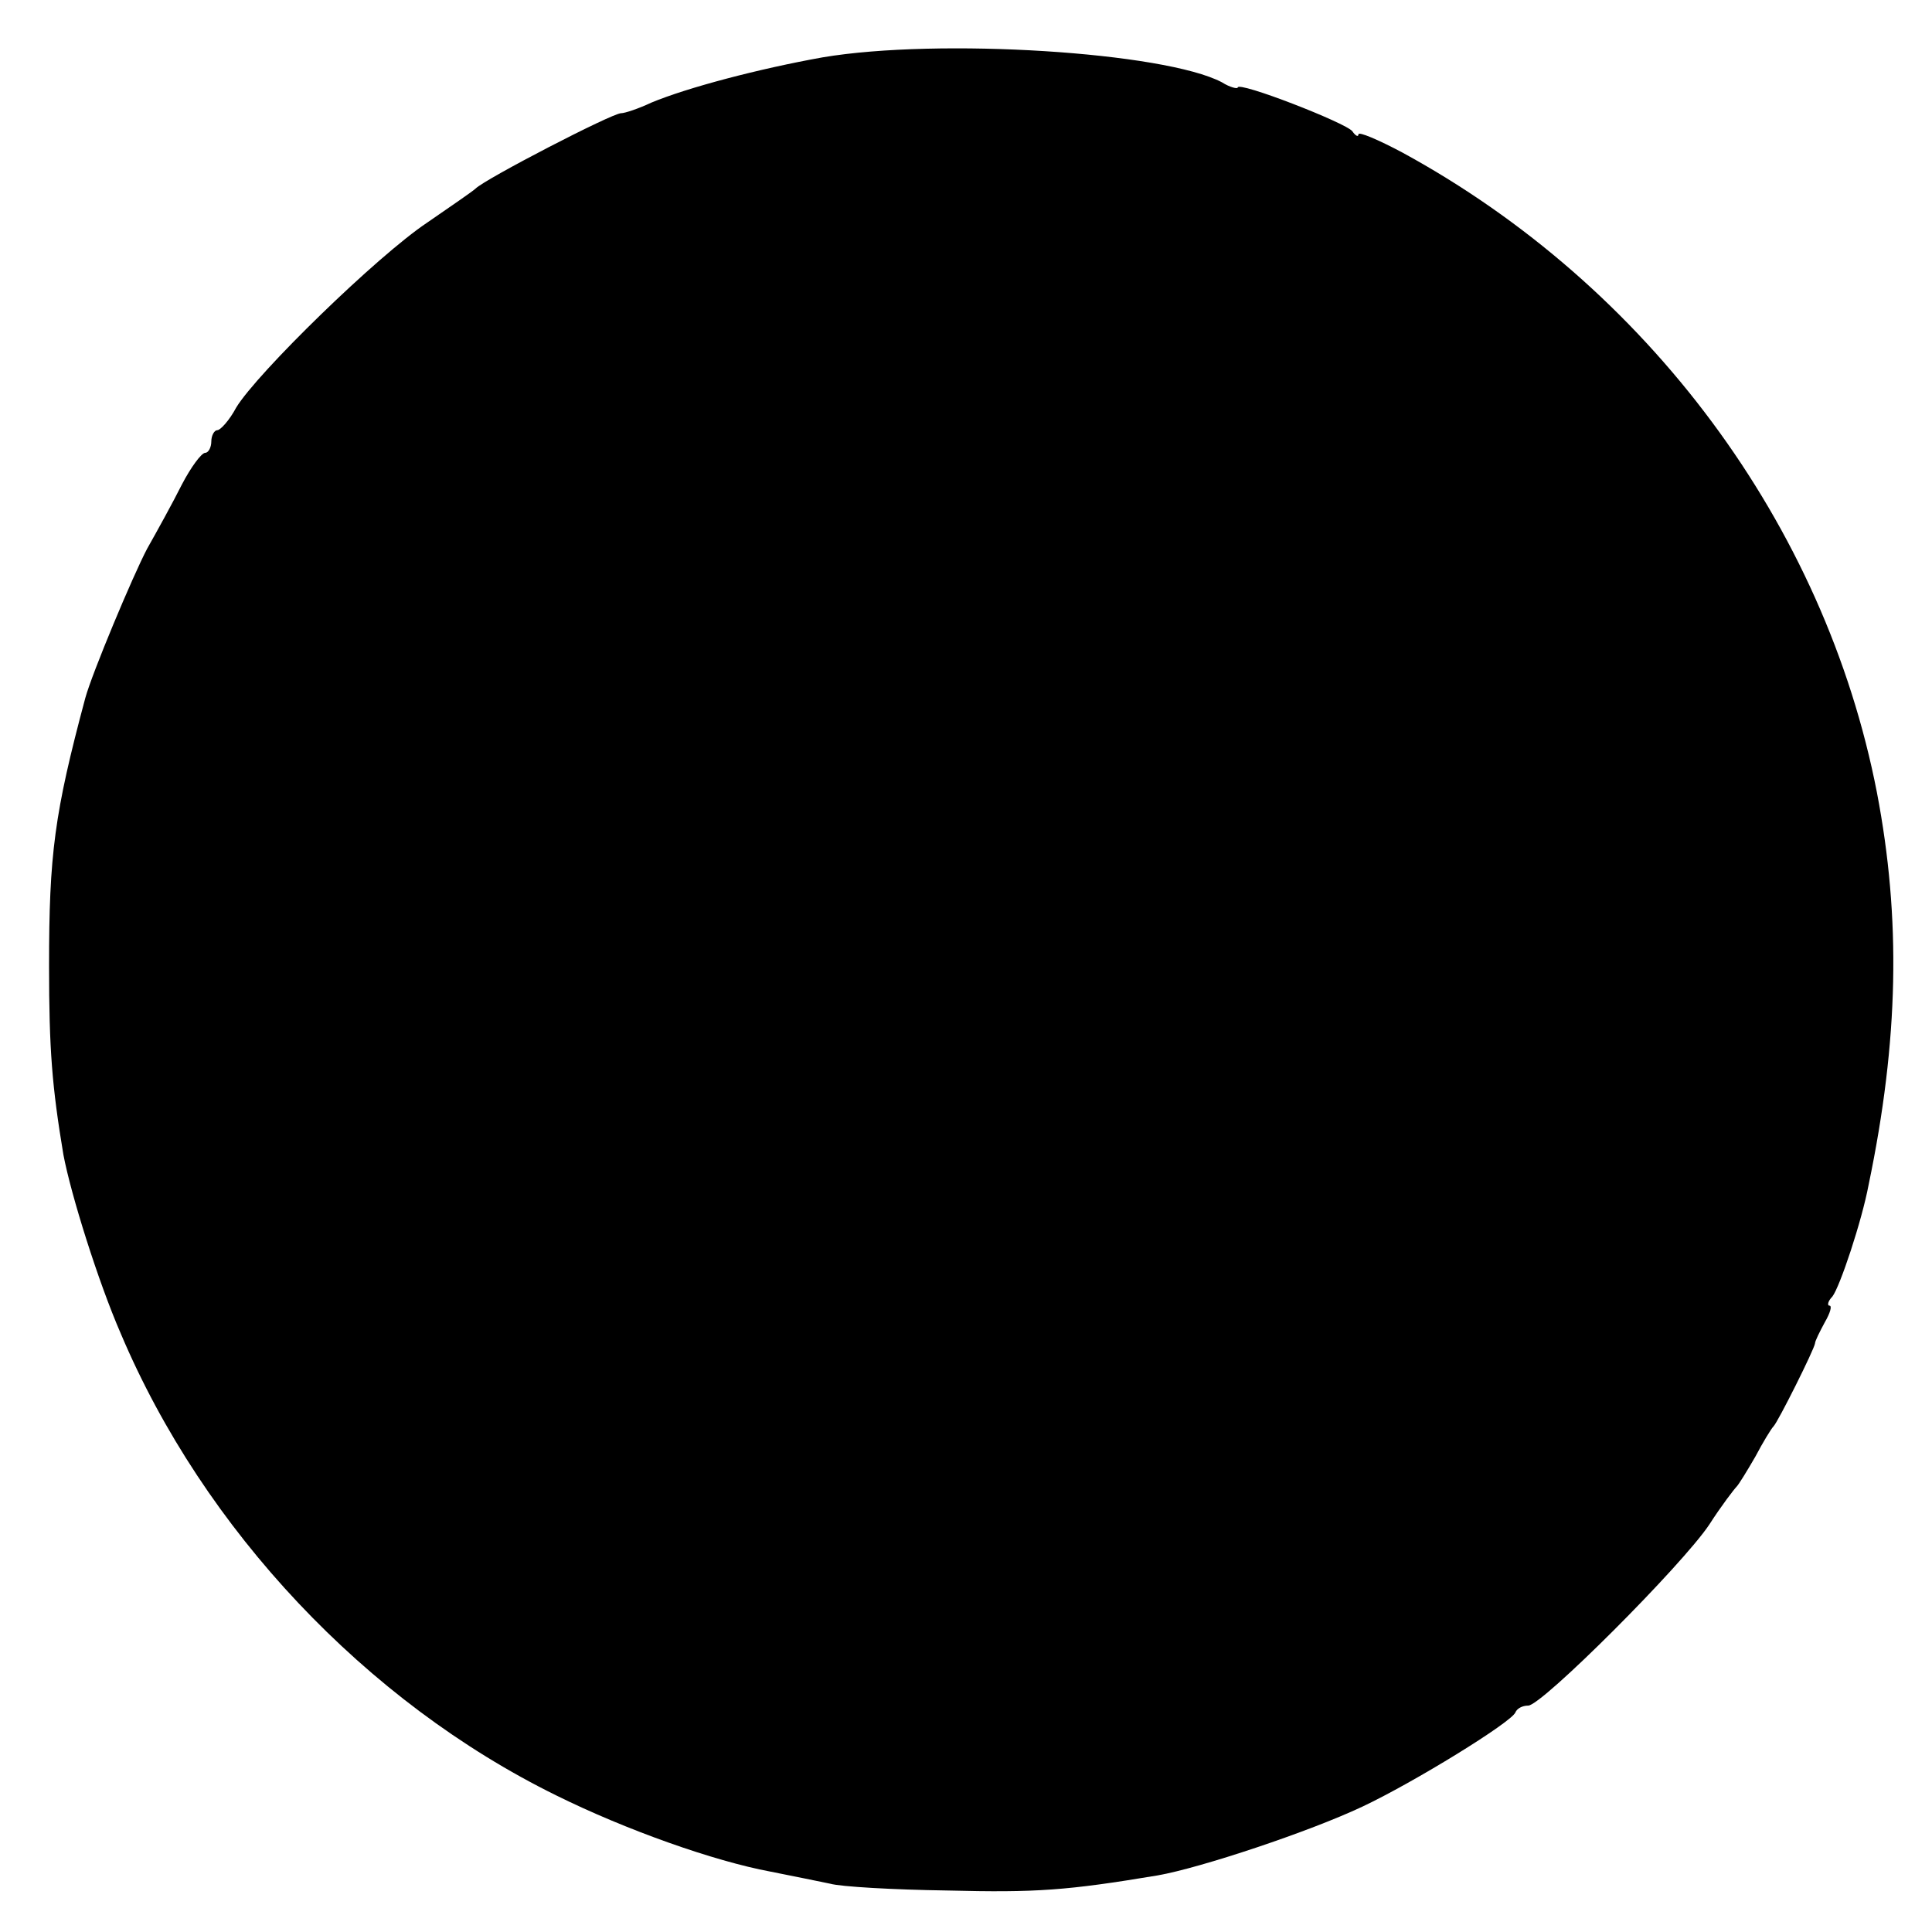
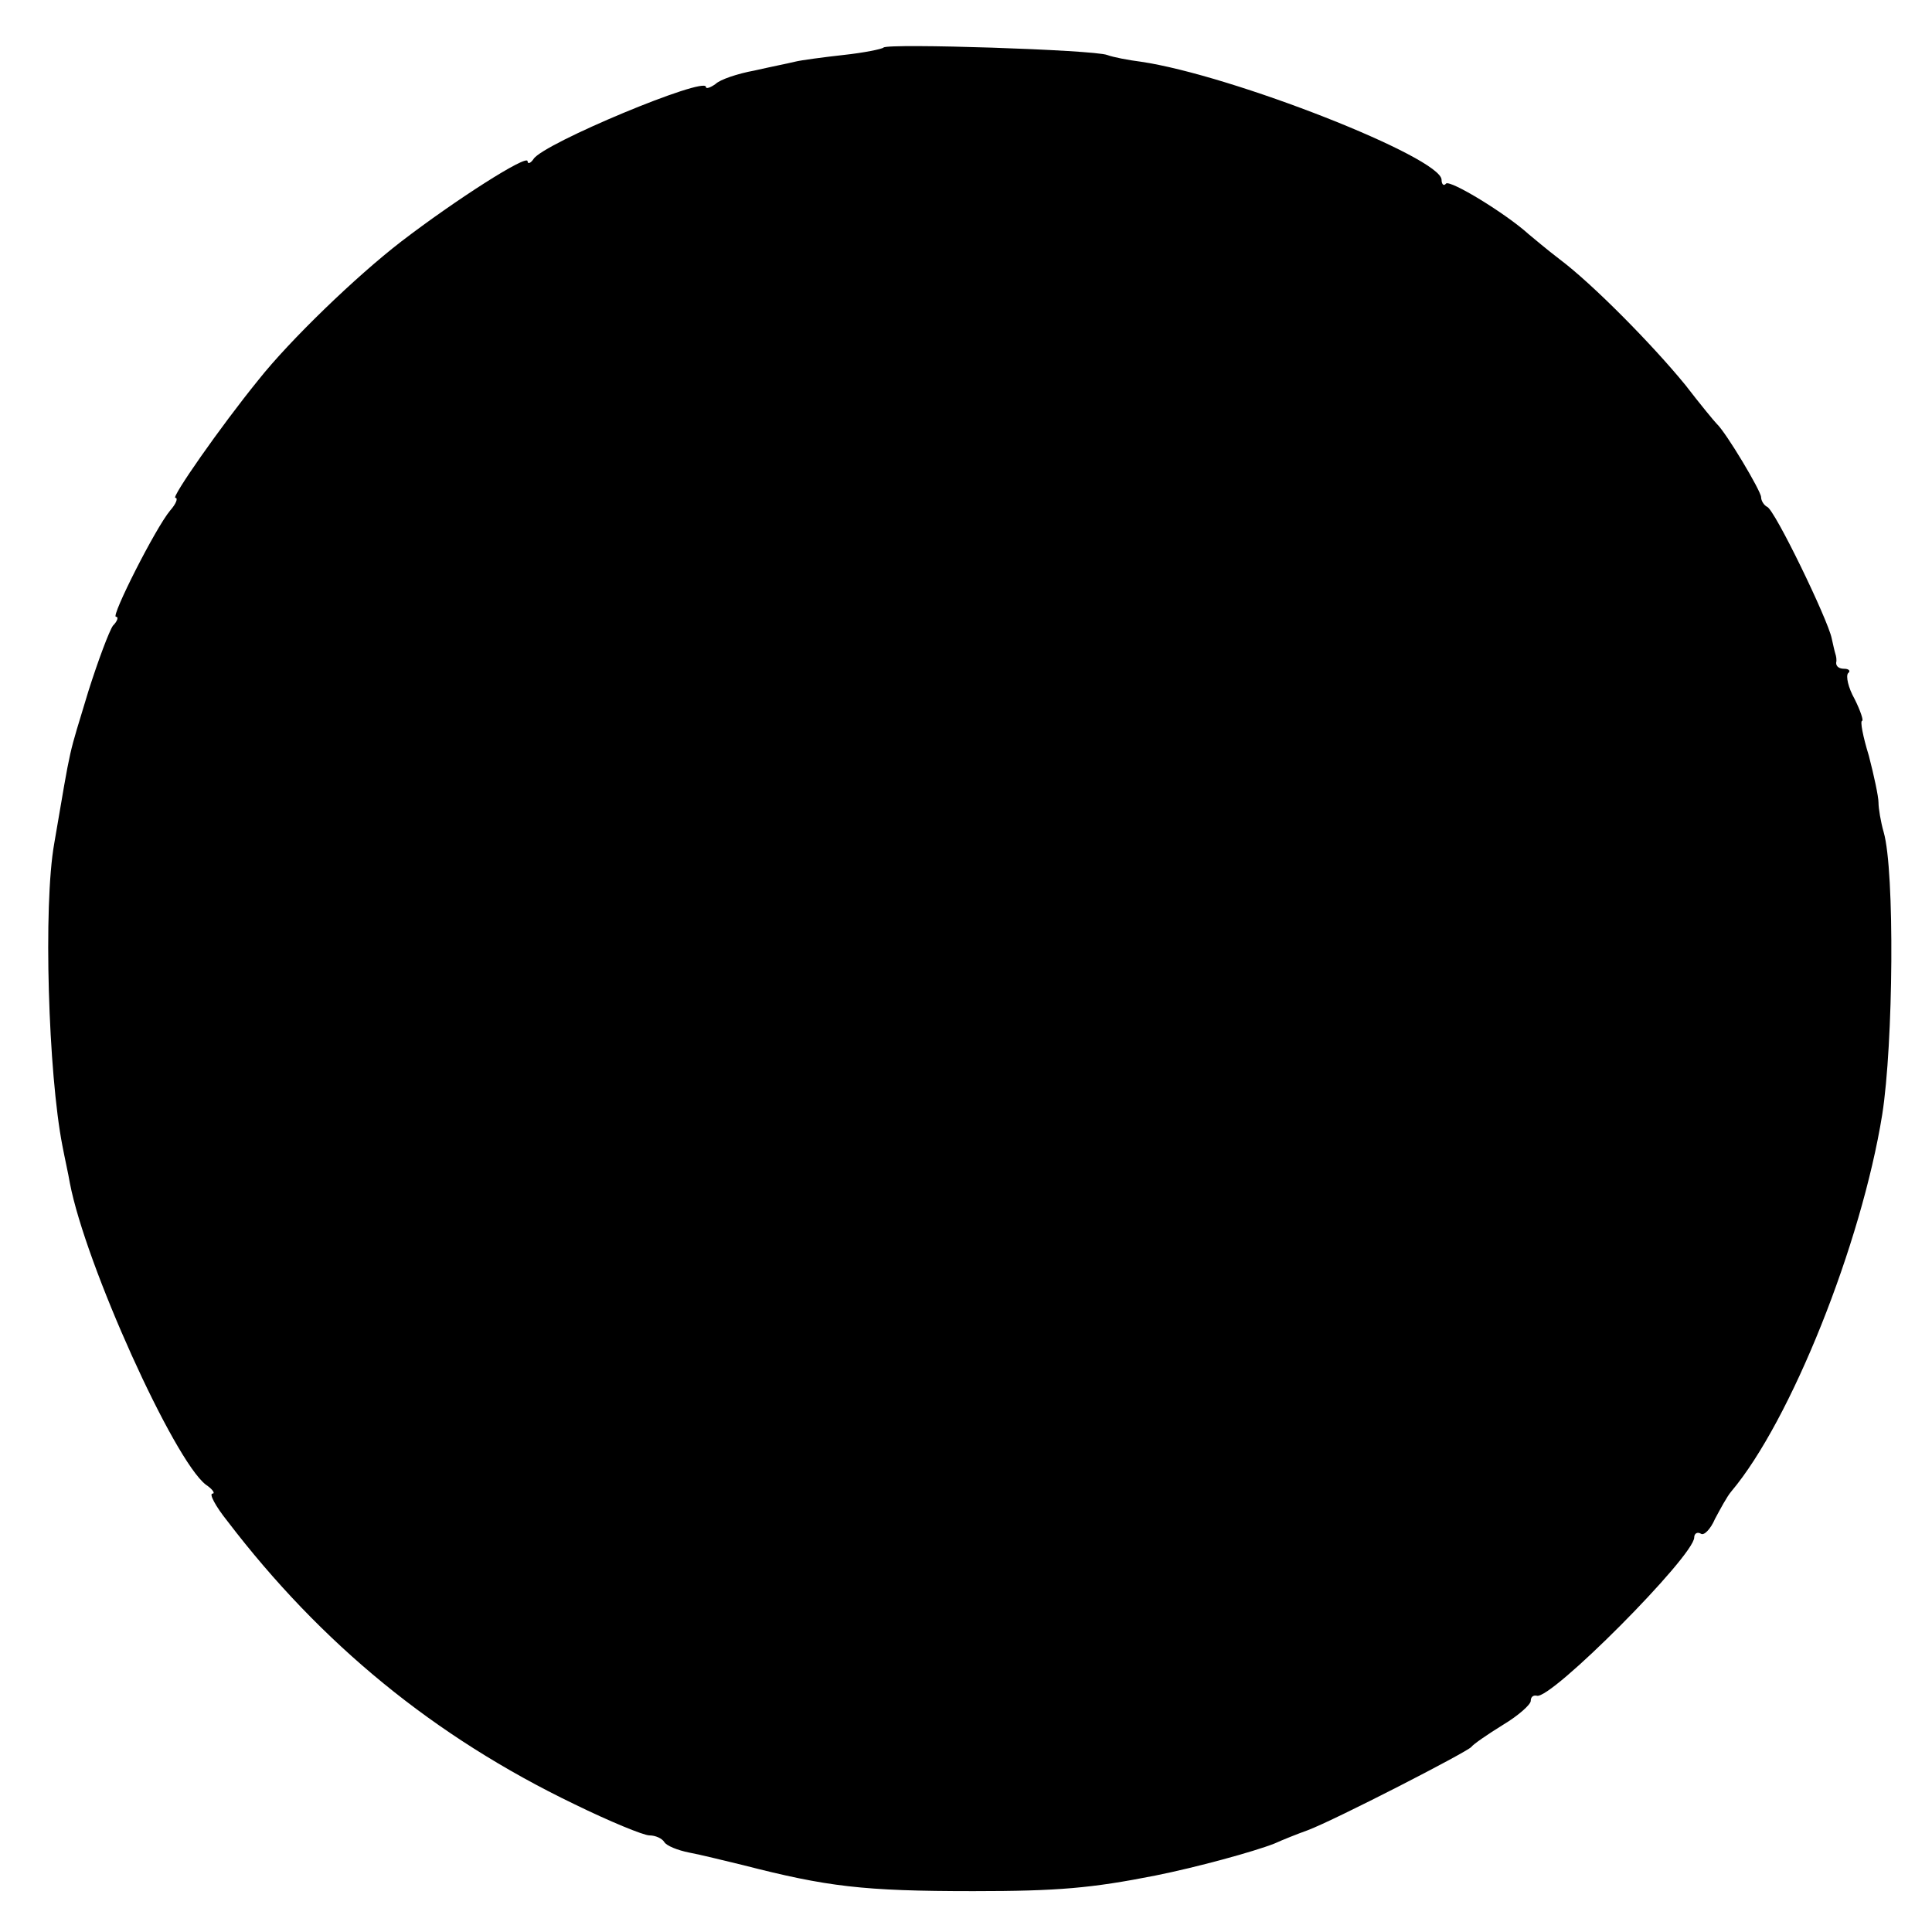
- <svg xmlns="http://www.w3.org/2000/svg" version="1.0" width="256pt" height="256pt" viewBox="0 0 256 256" preserveAspectRatio="xMidYMid meet">
-   <g transform="translate(0,256) scale(0.1,-0.1)" fill="#000000" stroke="none">
-     <path d="M1090 2484 c-84 -15 -179 -40 -227 -60 -17 -8 -35 -14 -40 -14 -12 0 -180 -87 -193 -100 -3 -3 -32 -23 -64 -45 -66 -44 -225 -199 -253 -245 -9 -17 -21 -30 -25 -30 -4 0 -8 -7 -8 -15 0 -8 -4 -15 -8 -15 -5 0 -19 -19 -31 -42 -12 -24 -33 -62 -46 -85 -19 -36 -73 -165 -82 -198 -41 -153 -48 -207 -48 -355 0 -111 4 -160 19 -250 10 -53 46 -168 76 -237 110 -260 325 -488 577 -612 93 -46 209 -87 284 -101 30 -6 65 -13 79 -16 14 -4 84 -8 155 -9 118 -3 159 0 279 20 57 10 201 58 271 91 68 32 198 112 203 125 2 5 9 9 17 9 18 0 204 186 240 240 16 25 33 47 36 50 3 3 14 21 25 40 10 19 21 37 24 40 6 6 54 102 55 110 0 3 6 15 13 28 7 12 10 22 6 22 -3 0 -2 6 4 12 10 13 39 100 48 148 40 192 43 353 11 520 -69 355 -304 671 -629 848 -32 17 -58 28 -58 24 0 -4 -4 -2 -8 4 -8 11 -152 67 -152 58 0 -2 -10 0 -21 7 -76 40 -375 59 -529 33z" />
+ <svg xmlns="http://www.w3.org/2000/svg" version="1.0" width="260pt" height="260pt" viewBox="0 0 260 260" preserveAspectRatio="xMidYMid meet">
+   <g transform="translate(0,260) scale(0.1,-0.1)" fill="#000000" stroke="none">
+     <path d="M1189 2536 c-2 -2 -26 -7 -54 -10 -27 -3 -57 -7 -65 -9 -8 -2 -33 -7 -55 -12 -22 -4 -46 -12 -52 -18 -7 -5 -13 -7 -13 -4 0 15 -219 -76 -232 -97 -4 -6 -8 -7 -8 -3 0 10 -97 -52 -170 -108 -61 -47 -150 -133 -192 -186 -52 -64 -118 -159 -112 -159 4 0 1 -8 -7 -17 -20 -24 -80 -143 -73 -143 4 0 2 -6 -4 -12 -5 -7 -20 -47 -33 -88 -28 -93 -22 -65 -46 -205 -15 -84 -8 -310 11 -407 3 -16 8 -38 10 -50 21 -110 140 -373 183 -406 9 -6 13 -12 9 -12 -5 0 4 -17 20 -37 126 -165 278 -290 467 -381 47 -23 93 -42 101 -42 8 0 17 -4 20 -9 3 -5 18 -11 33 -14 16 -3 48 -11 73 -17 113 -29 161 -35 310 -35 114 0 159 4 245 21 55 11 132 32 160 43 11 5 31 13 45 18 37 14 214 105 220 112 3 4 22 17 43 30 20 12 37 27 37 32 0 5 3 8 8 7 18 -7 212 188 212 213 0 5 4 8 9 5 4 -3 13 6 19 20 7 13 16 30 22 37 80 95 175 333 203 507 15 95 17 328 2 380 -4 14 -7 32 -7 40 0 8 -6 36 -13 63 -8 26 -12 47 -9 47 2 0 -2 13 -10 29 -9 16 -12 31 -9 35 4 3 1 6 -5 6 -7 0 -11 3 -11 8 1 4 0 9 -1 12 -1 3 -3 12 -5 21 -5 25 -77 174 -87 177 -4 2 -8 8 -8 13 0 8 -47 87 -60 99 -3 3 -22 26 -42 52 -45 55 -125 136 -169 169 -17 13 -36 29 -42 34 -31 28 -105 73 -111 68 -3 -4 -6 -1 -6 5 0 30 -282 141 -405 159 -16 2 -37 6 -45 9 -18 7 -295 16 -301 10z" />
  </g>
</svg>
